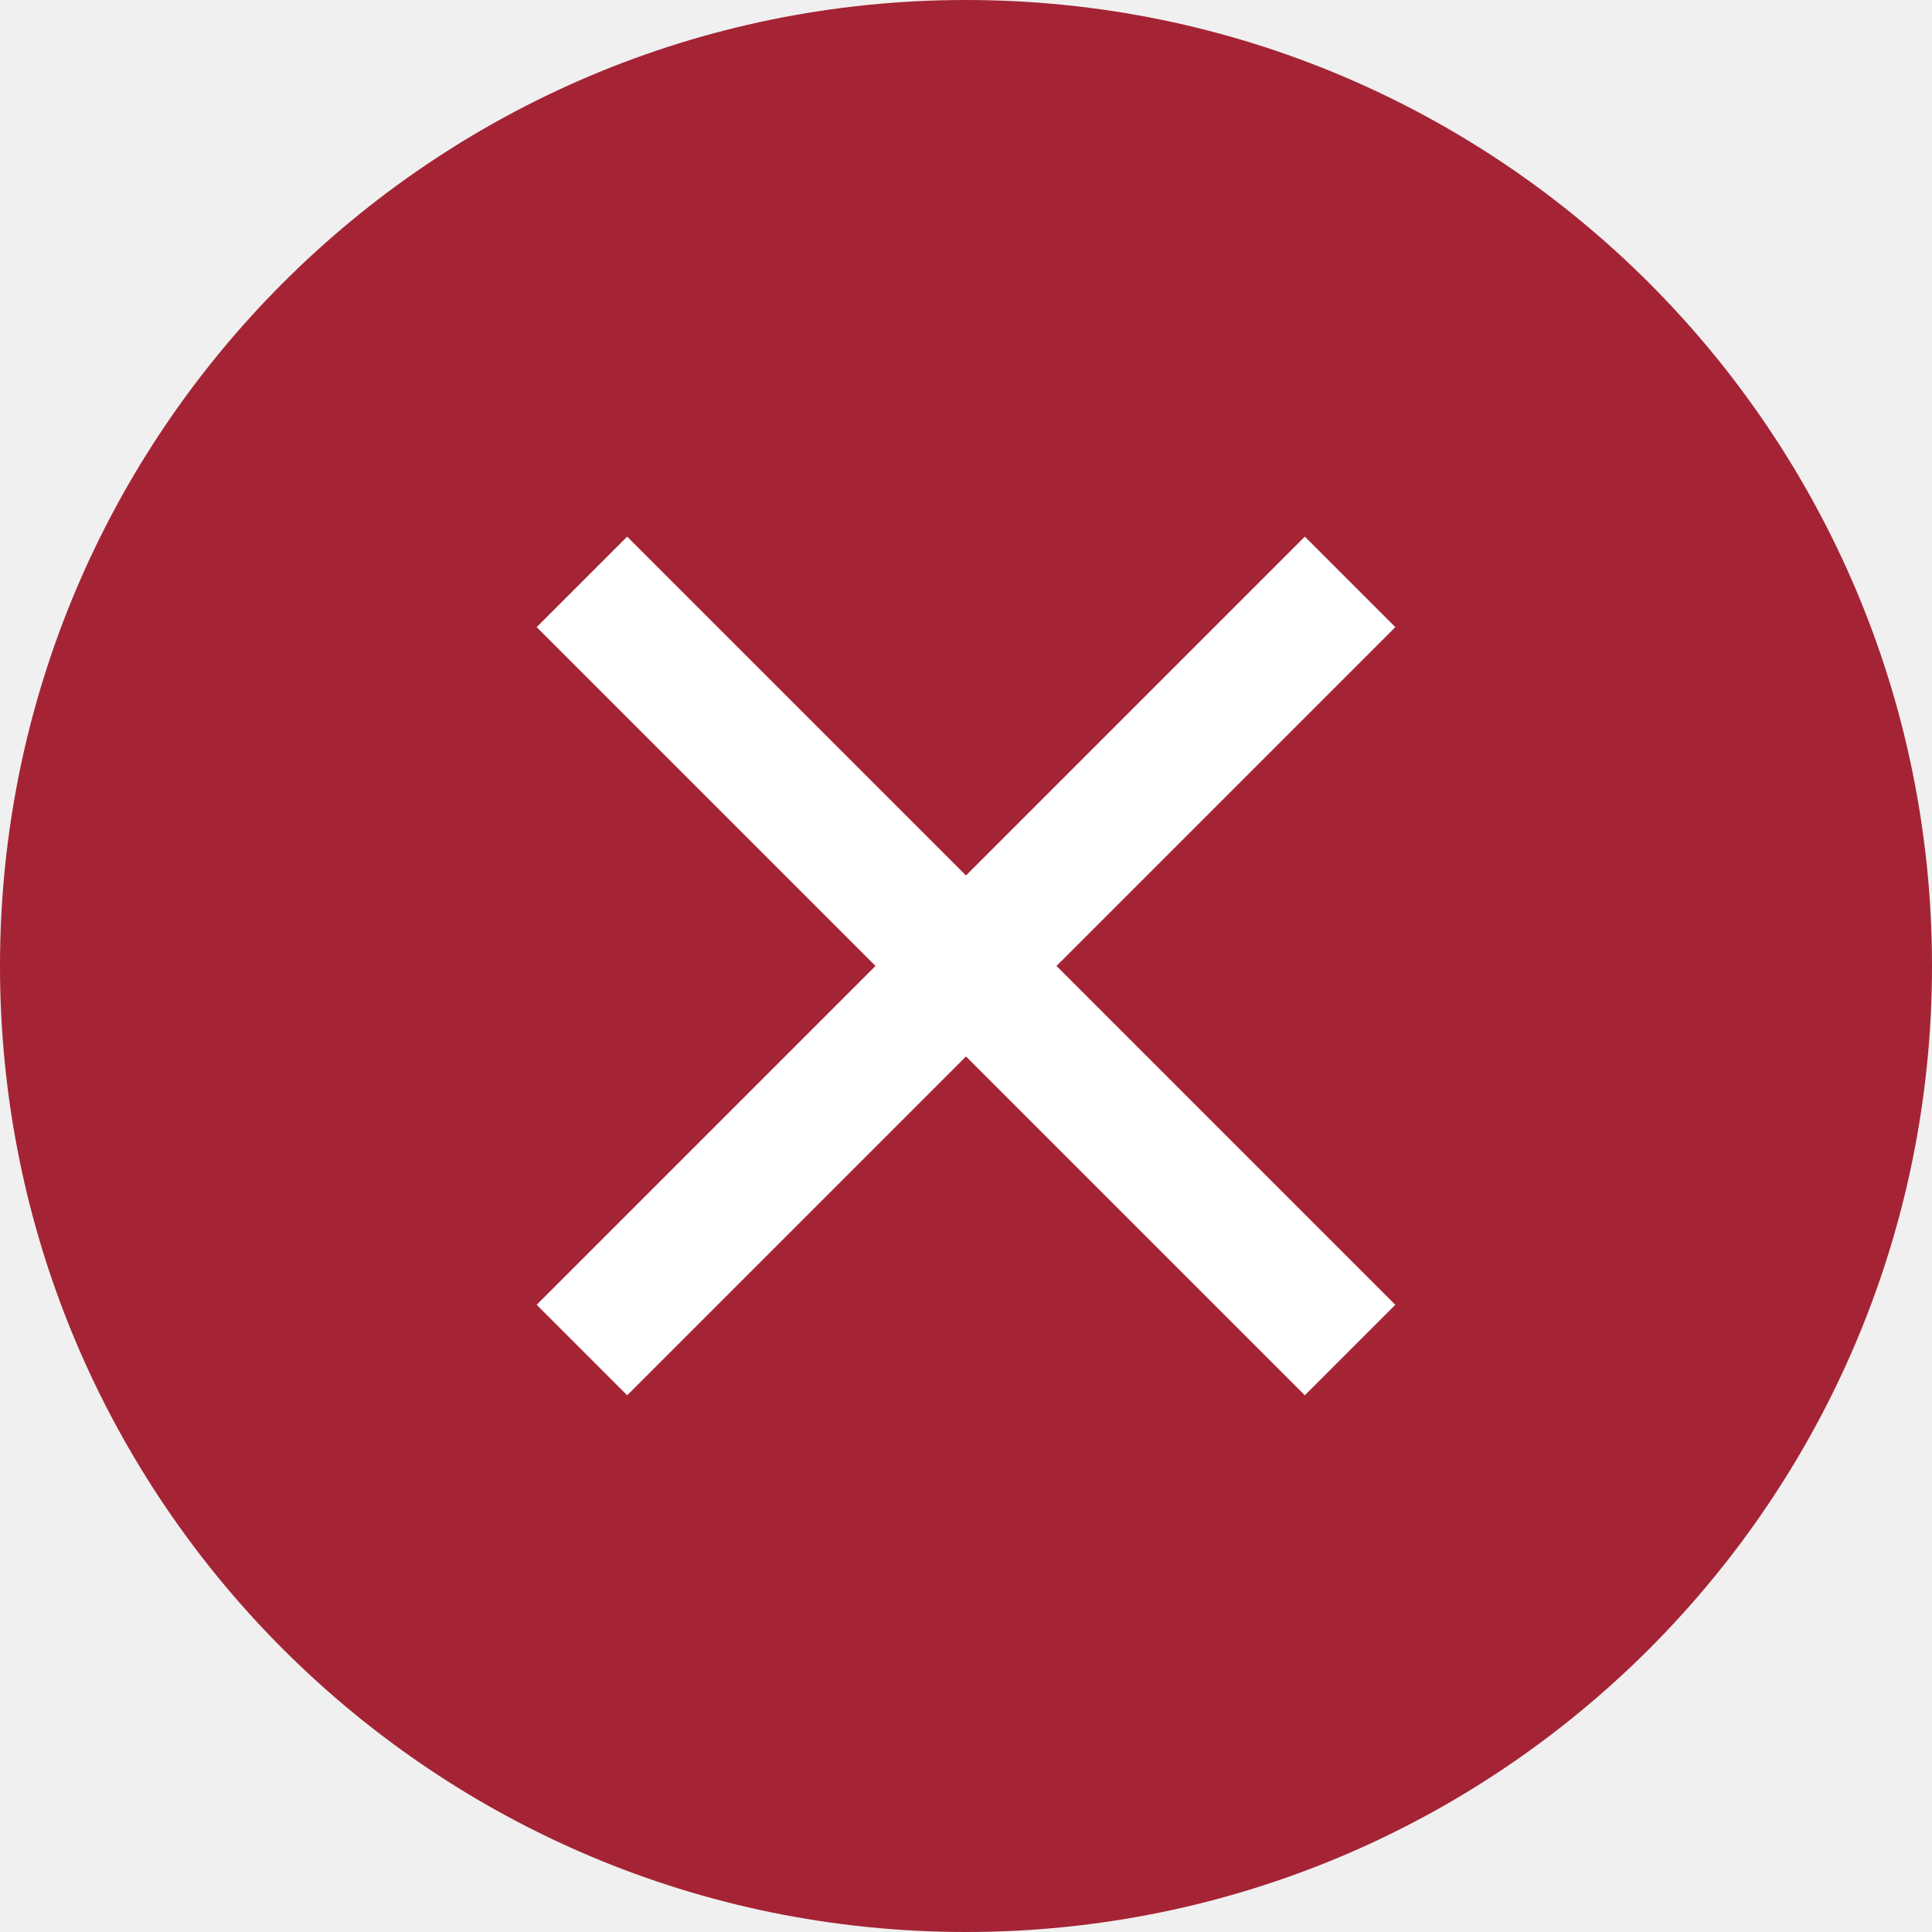
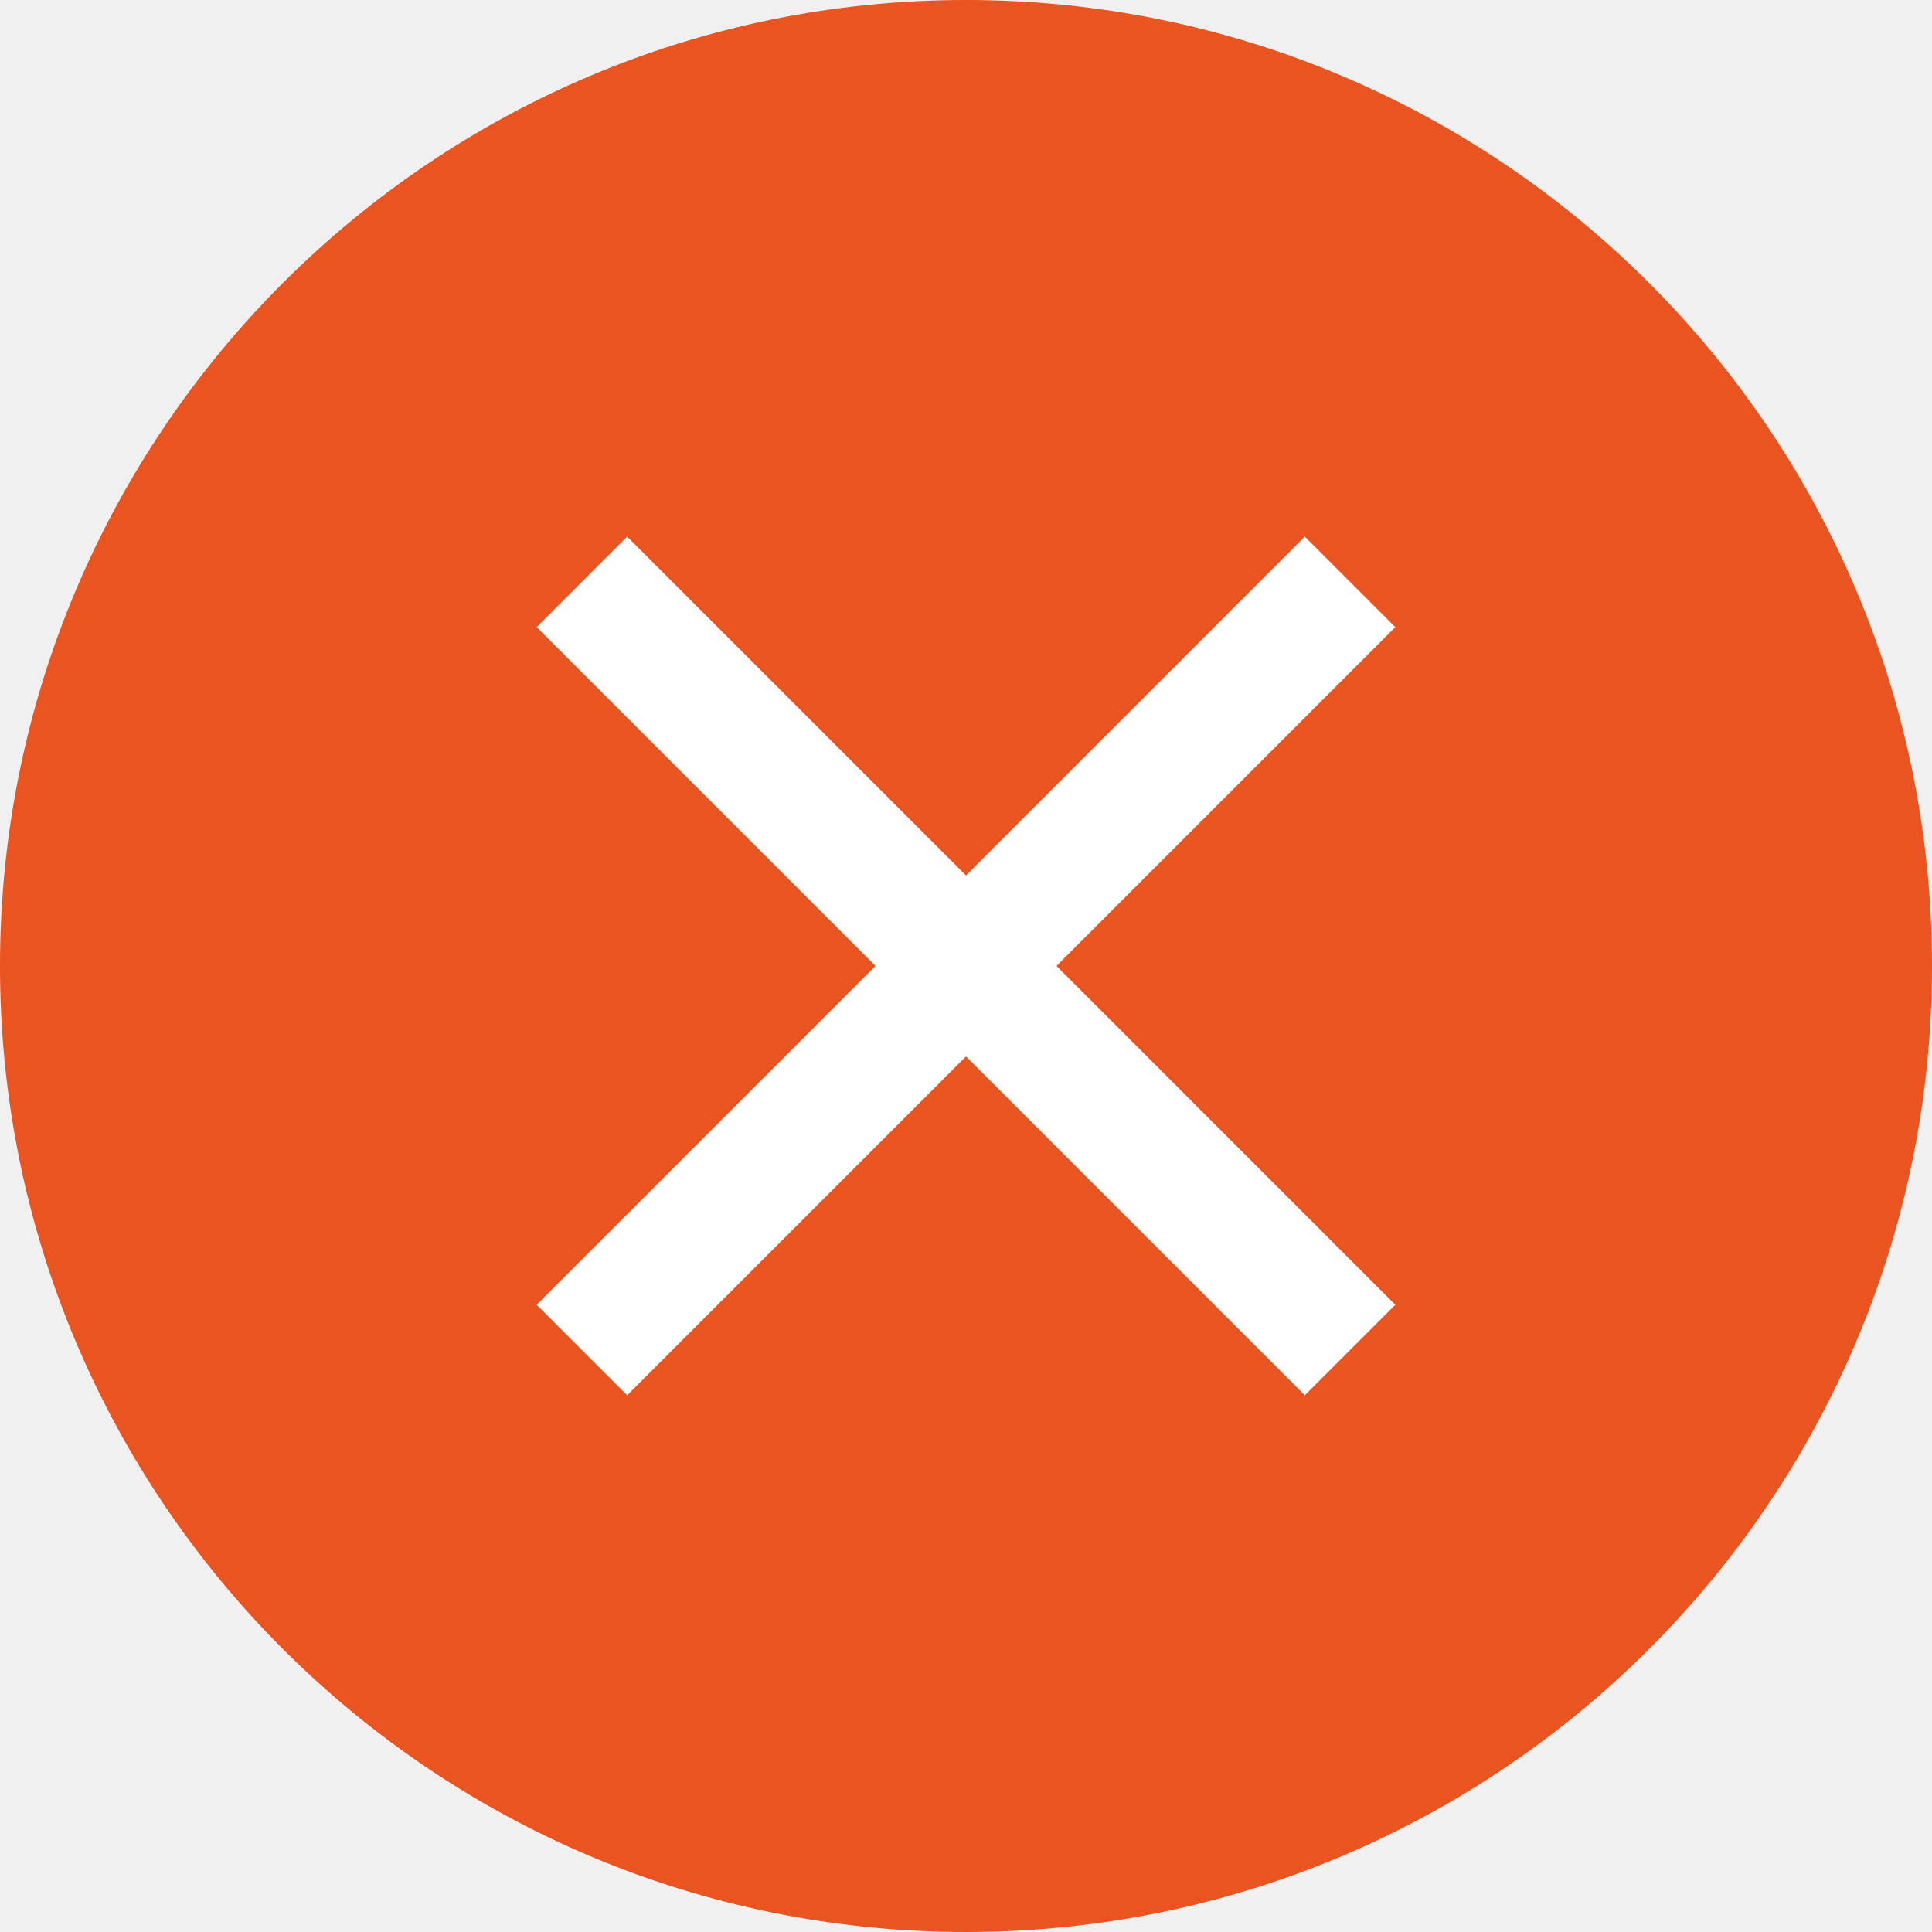
<svg xmlns="http://www.w3.org/2000/svg" width="36" height="36" viewBox="0 0 36 36" version="1.1" id="svg8">
  <defs id="defs12" />
-   <circle cx="18" cy="18" r="18" fill="#FF5252" id="circle2" style="fill:#A42435;fill-opacity:1" />
+   <circle cx="18" cy="18" r="18" fill="#FF5252" id="circle2" style="fill:#e95420;fill-opacity:1" />
  <circle cx="18" cy="18" r="18" fill="#FFFFFF" opacity="0" id="circle4" />
  <g transform="matrix(2.25407,0,0,2.25407,-320.5413,0.3745537)" id="layer1">
    <path id="path4170" d="m 147.39,4.27 2.801,2.801 2.801,-2.801 0.748,0.748 -2.801,2.801 2.801,2.801 -0.748,0.748 -2.801,-2.801 -2.801,2.801 -0.748,-0.748 2.801,-2.801 -2.801,-2.801 z" style="color:#000000;display:inline;overflow:visible;visibility:visible;opacity:1;fill:#ffffff;fill-opacity:1;fill-rule:nonzero;stroke:none;stroke-width:16.933;stroke-linecap:butt;stroke-linejoin:miter;stroke-miterlimit:4;stroke-dasharray:none;stroke-dashoffset:0;stroke-opacity:1;marker:none;enable-background:accumulate" />
  </g>
</svg>
